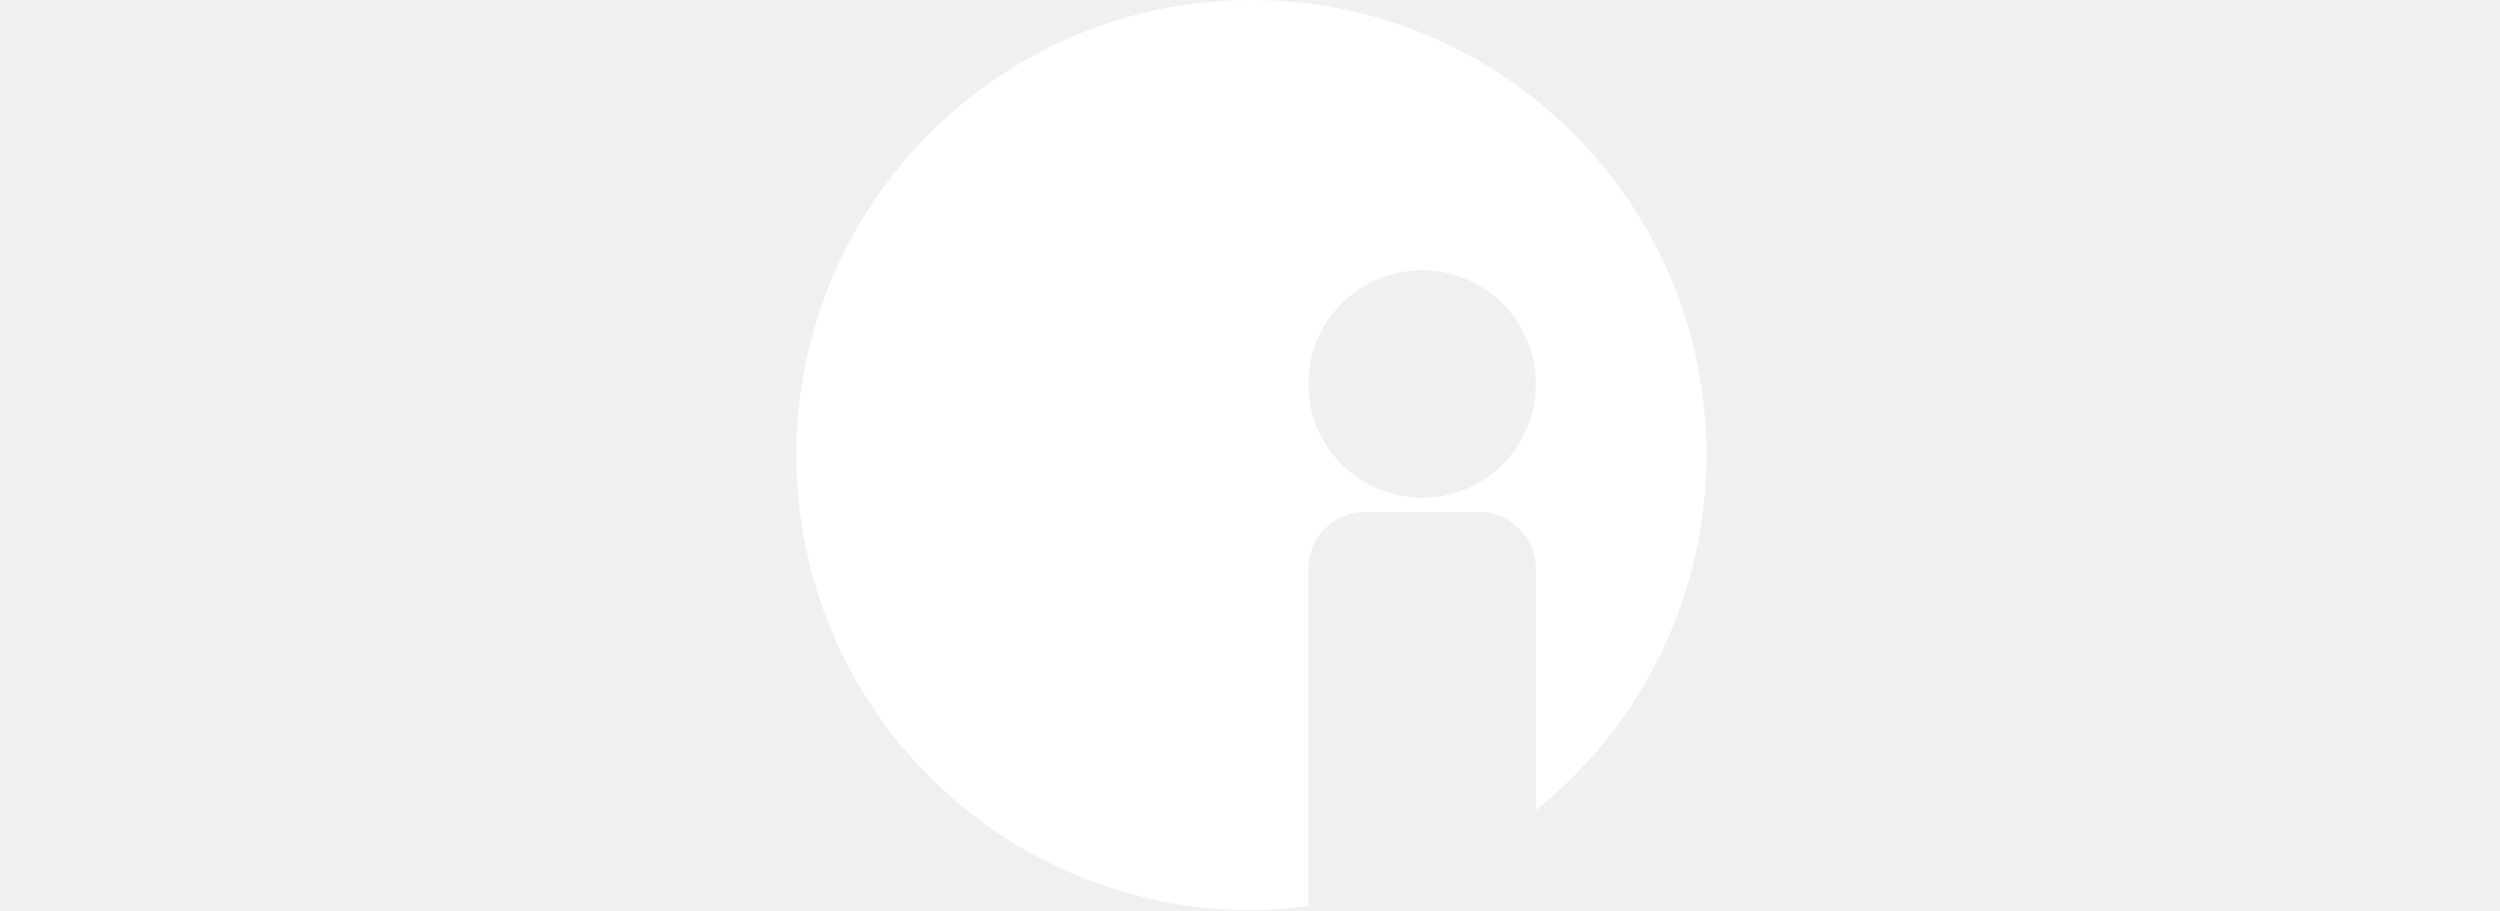
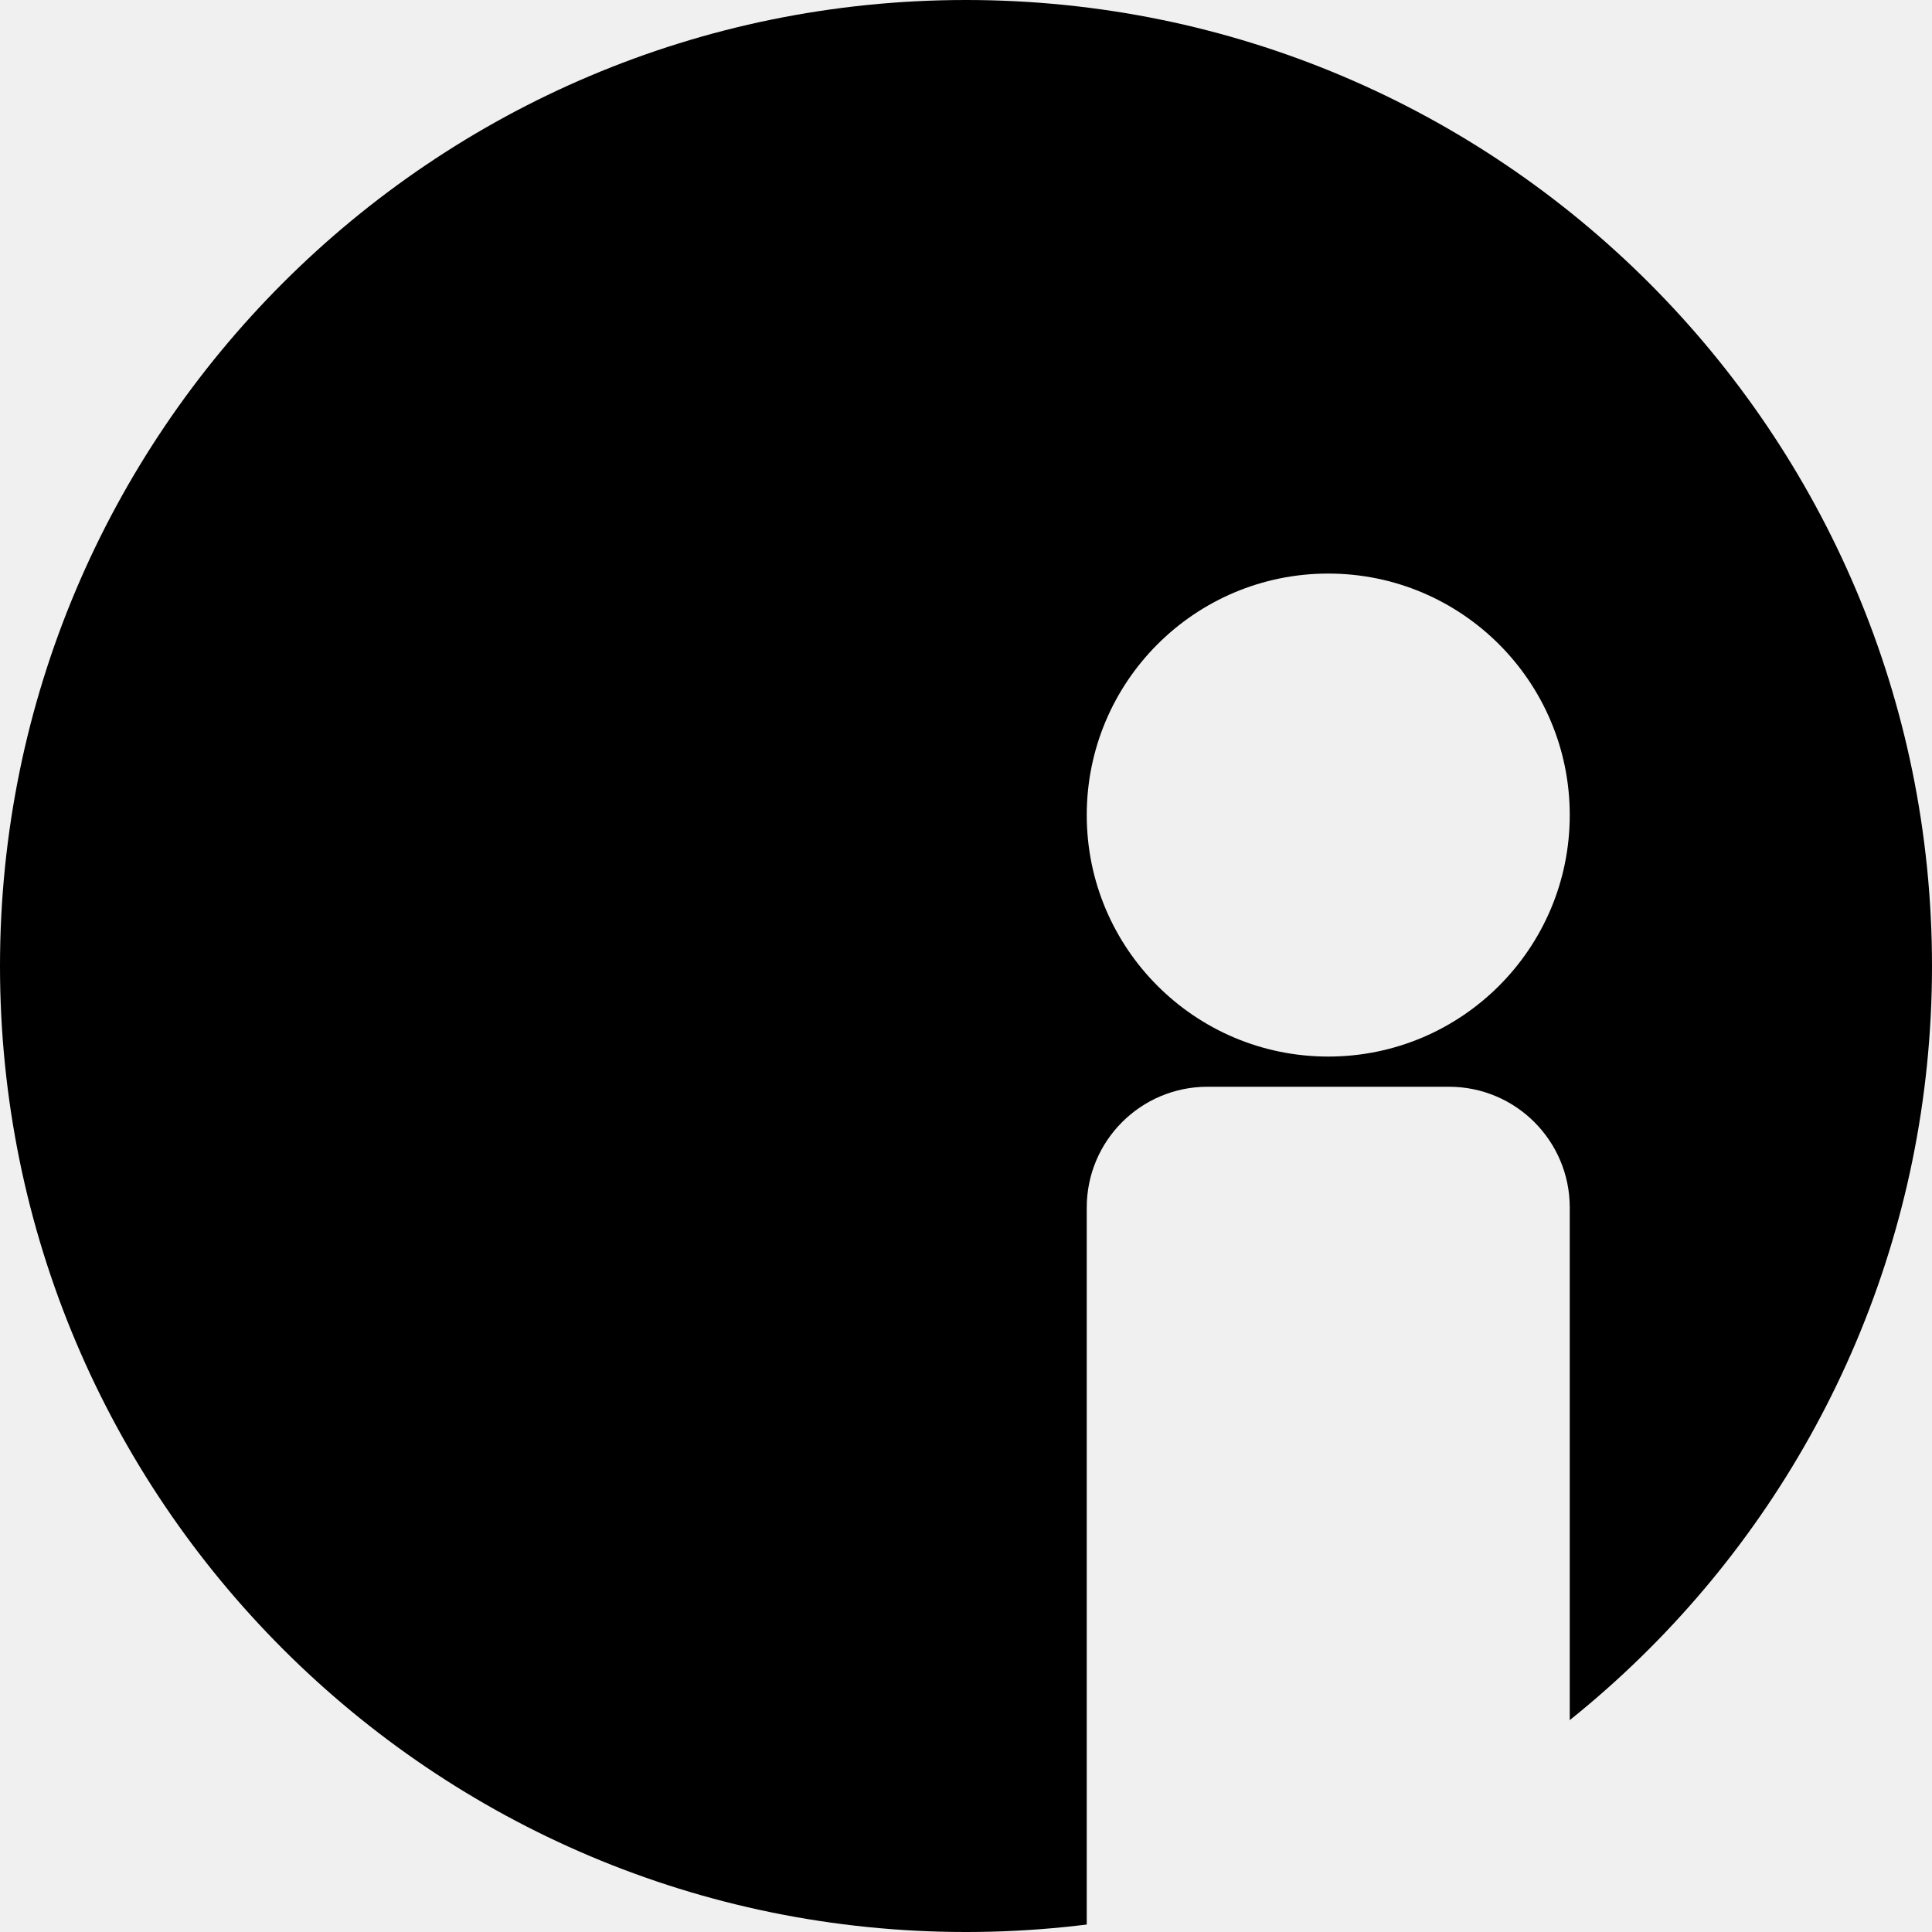
- <svg xmlns="http://www.w3.org/2000/svg" overflow="auto" viewBox="-32 -32 175.8 64">
-   <g id="oi-logo" fill="#fff">
-     <path d="M 320 0 A 320 320 0 0 0 0 320 A 320 320 0 0 0 320 640 A 320 320 0 0 0 360 637.092 L 360 400 A 40 40 0 0 1 400 360 L 480 360 A 40 40 0 0 1 520 400 L 520 569.711 A 320 320 0 0 0 640 320 A 320 320 0 0 0 320 0 z M 437.664 190.033 A 80 80 0 0 1 520 270 A 80 80 0 0 1 360 270 A 80 80 0 0 1 437.664 190.033 z" transform="translate(56) matrix(0.1,0,0,0.1,-32,-32)" />
+ <svg xmlns="http://www.w3.org/2000/svg" overflow="auto" viewBox="-32 -32 64 64">
+   <mask id="oi-person">
+     <path d="m-32-32h64v64h-12v-24a4 4 0 0 0 -4 -4h-8a4 4 0 0 0 -4 4v24h-36zm44 27m-8 0a8 8 0 1 0 16 0 8 8 0 1 0-16 0" fill="#fff" />
+   </mask>
+   <g id="oi-logo" fill="currentColor">
+     <circle r="32" mask="url(#oi-person)" />
  </g>
</svg>
